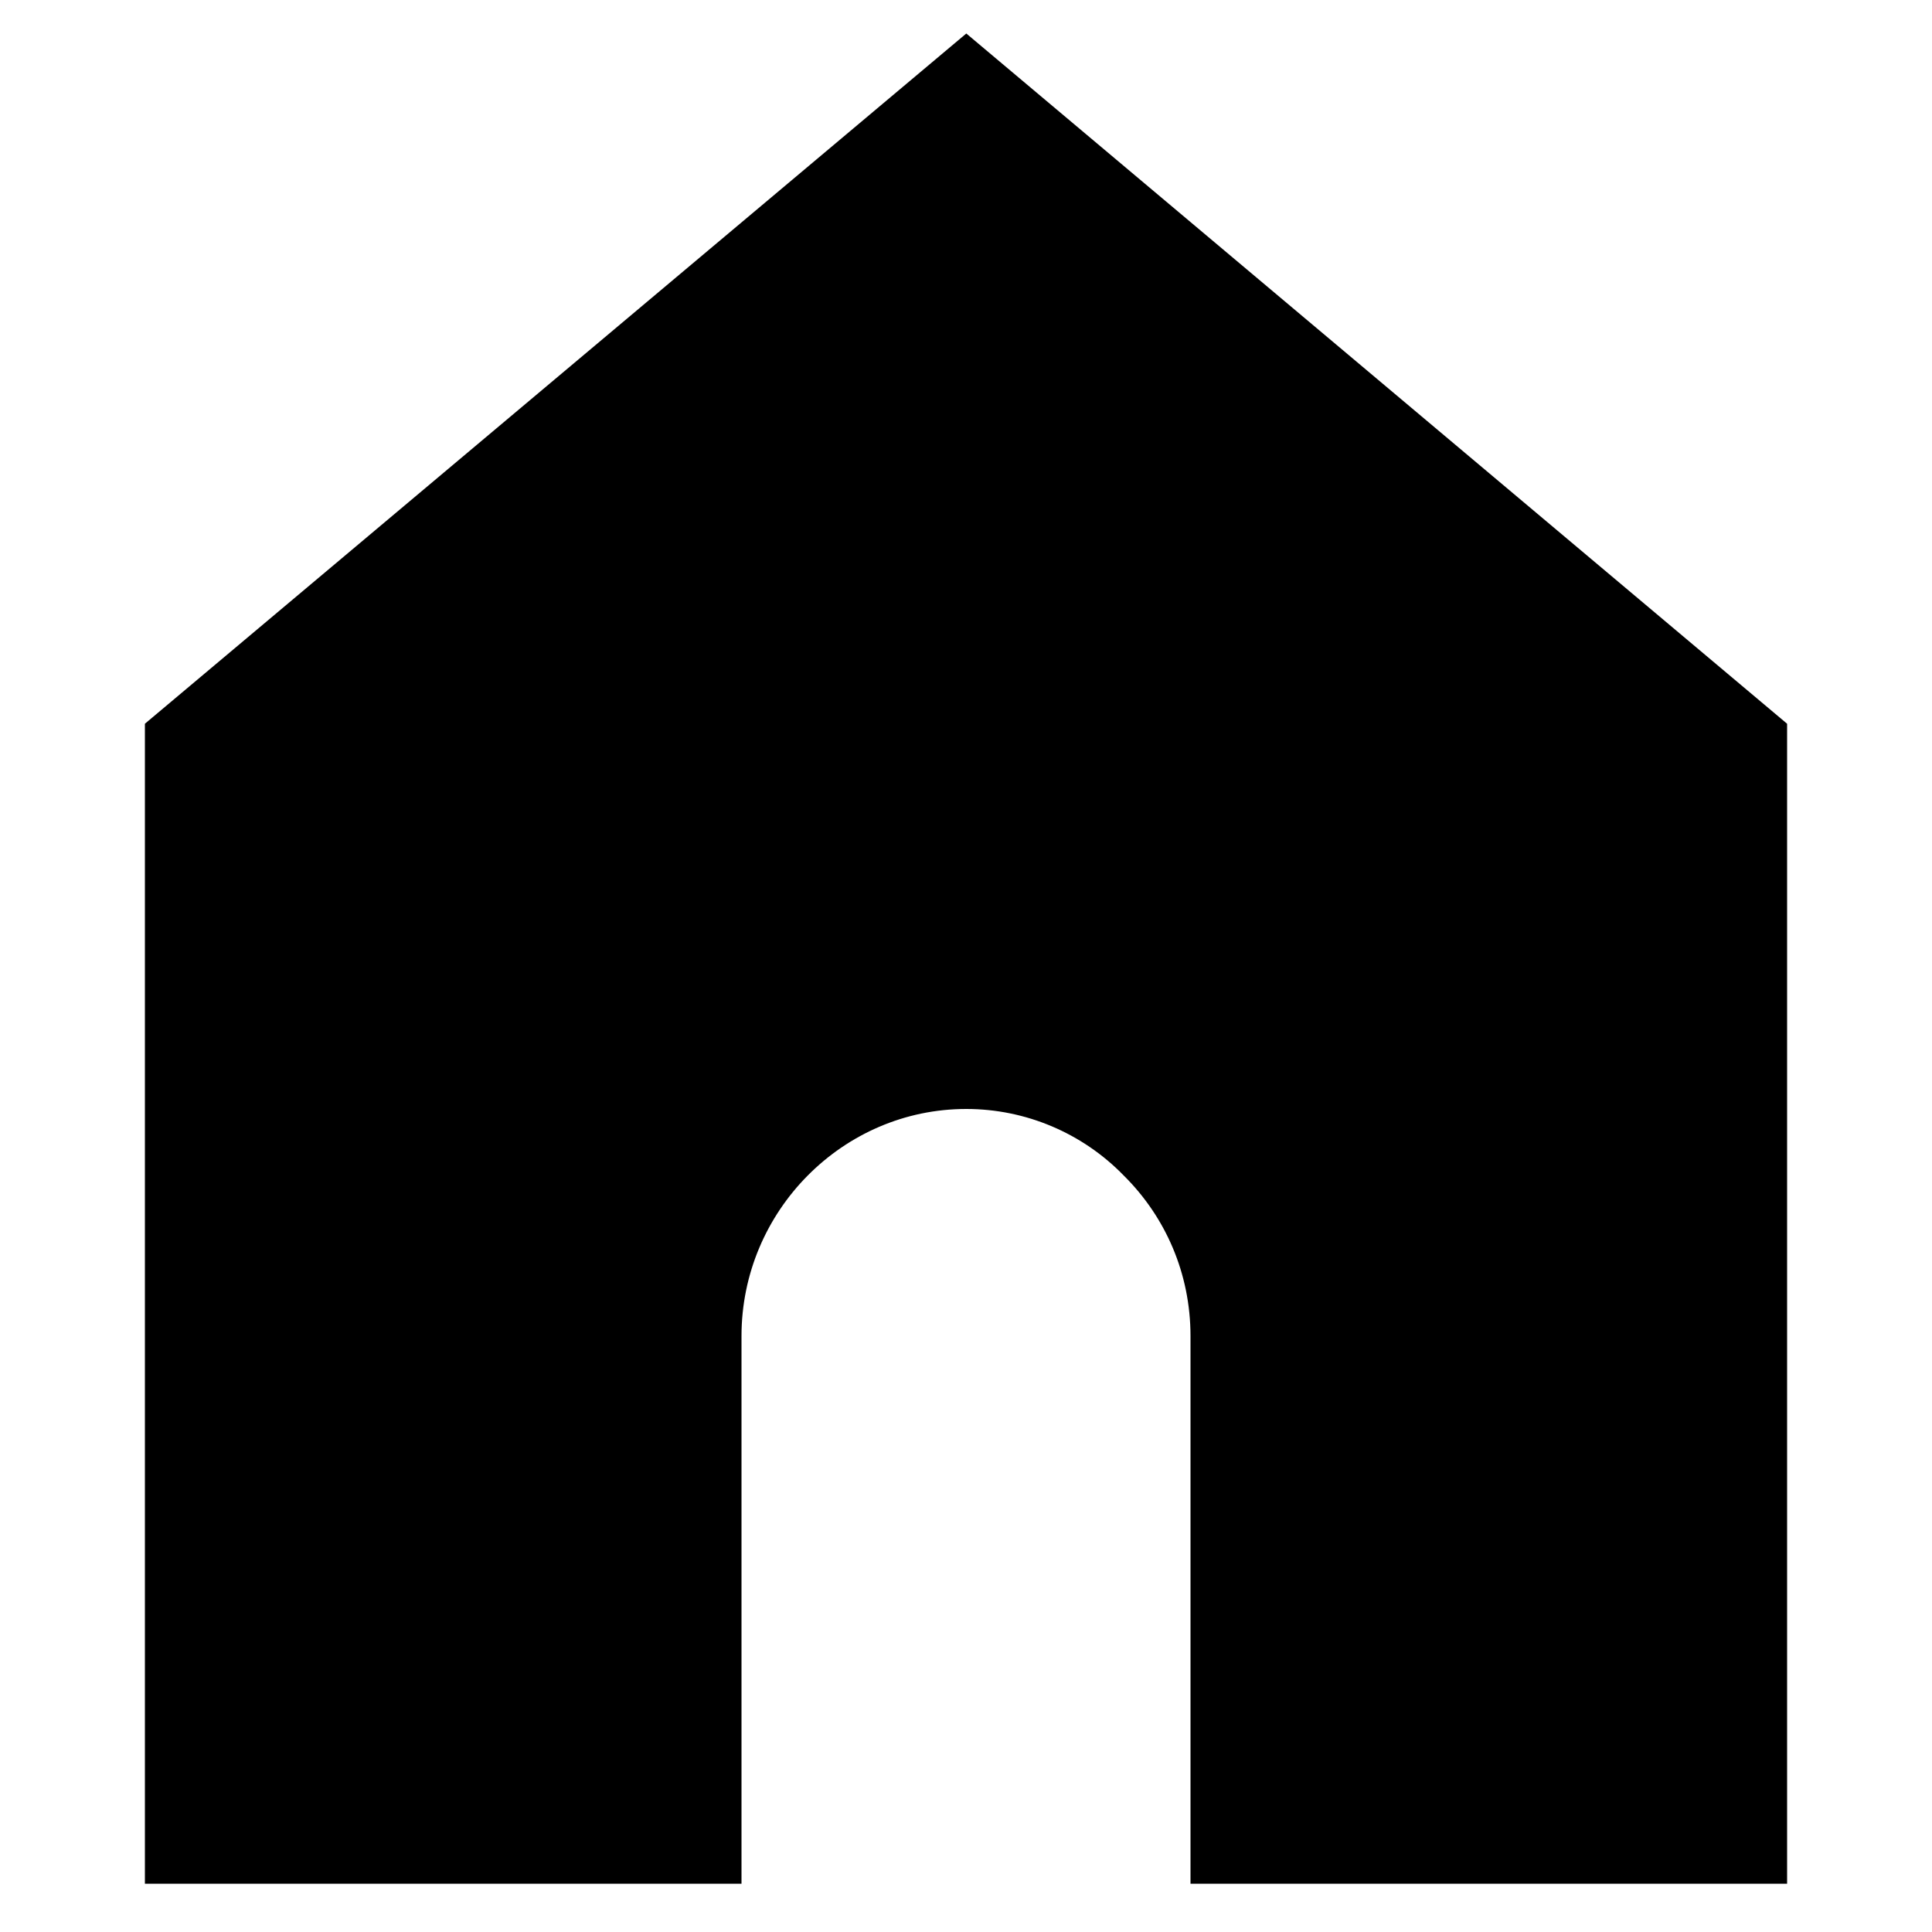
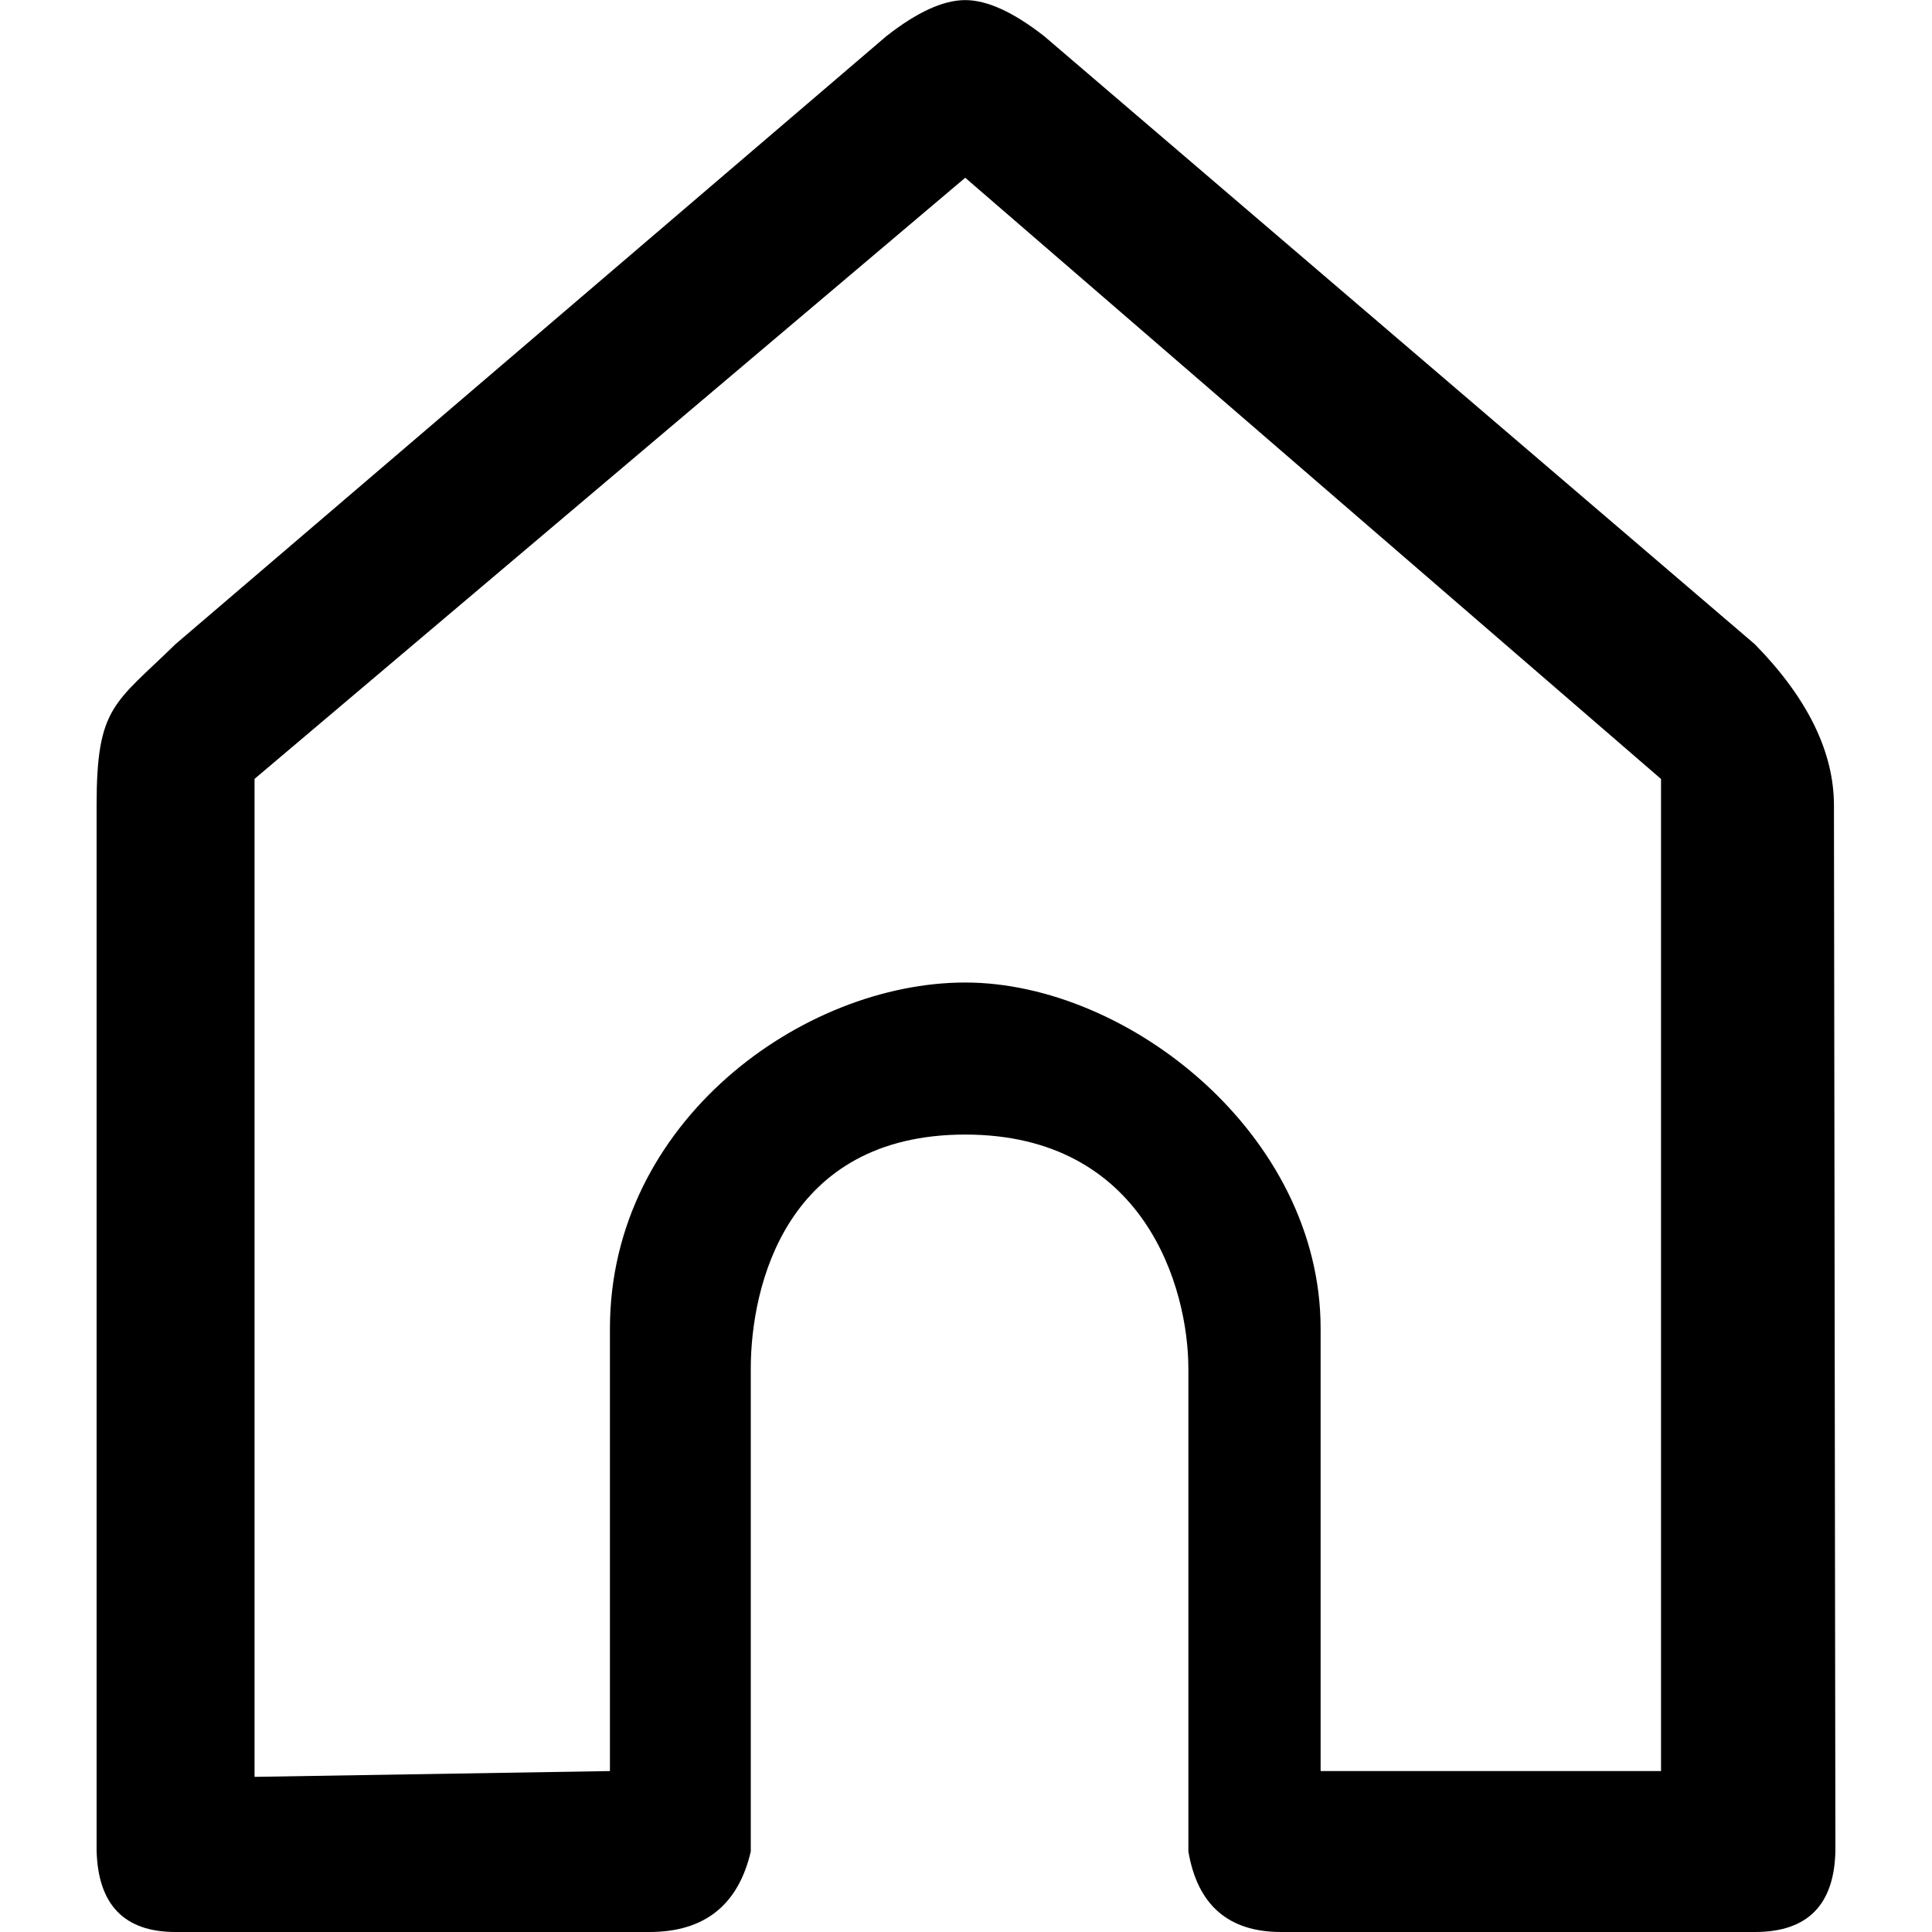
<svg width="20" height="20">
-   <path d="M18 7.725V19h-5.176v-5.169c0-.788-.317-1.497-.833-2.011a2.773 2.773 0 0 0-1.988-.84c-1.555 0-2.827 1.282-2.827 2.851V19H2V7.725L10.003 1 18 7.725z" stroke="#000" fill-rule="evenodd" />
+   <path d="M1.817 20c-.53 0-.803-.281-.817-.844V8.338c0-1.024.182-1.05.817-1.67L9.175.375c.318-.25.59-.374.817-.374.227 0 .5.125.818.374l7.357 6.295c.545.557.818 1.114.818 1.669L19 19.156c-.01.563-.288.844-.833.844h-4.905c-.545 0-.865-.278-.96-.833v-4.998c0-.84-.455-2.424-2.31-2.424-1.854 0-2.22 1.567-2.22 2.424v4.998c-.13.555-.48.833-1.05.833H1.817zm4.497-1.666v-4.581c0-2.14 1.994-3.582 3.678-3.582 1.685 0 3.679 1.574 3.679 3.582v4.581h3.524V8.064L9.992 1.84 2.635 8.063v10.331l3.679-.06z" fill="#000" fill-rule="nonzero" />
</svg>
